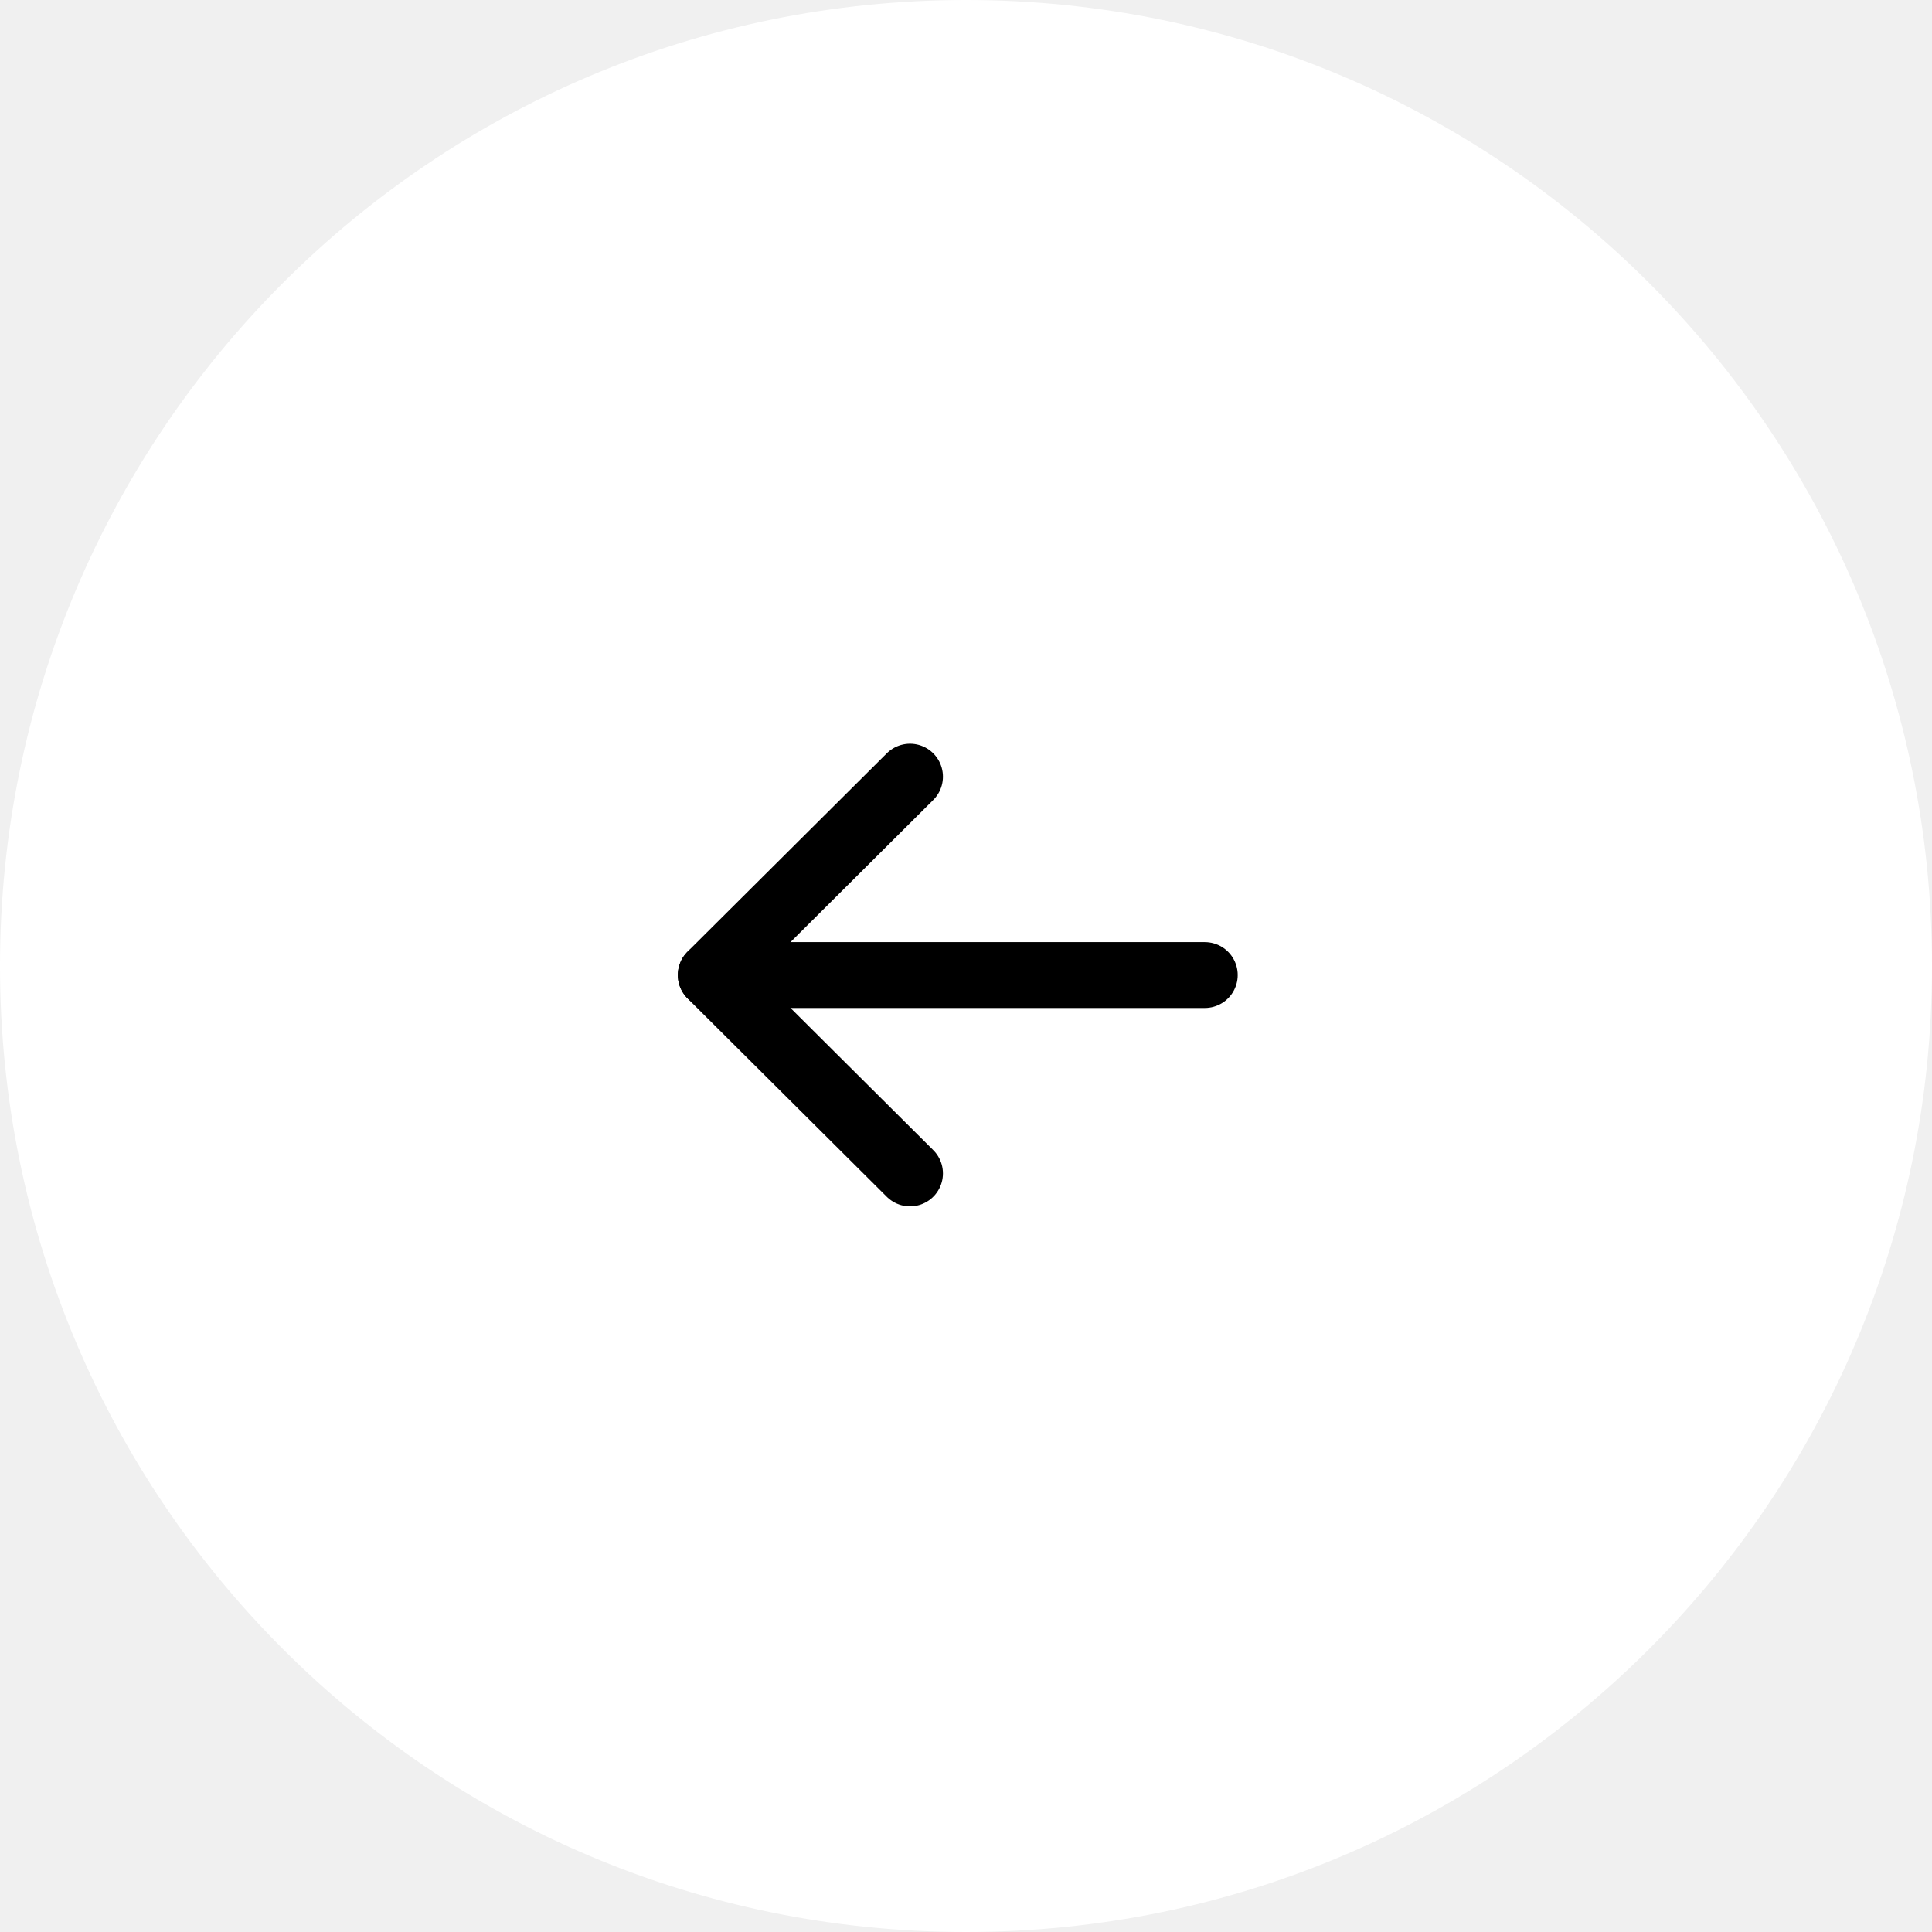
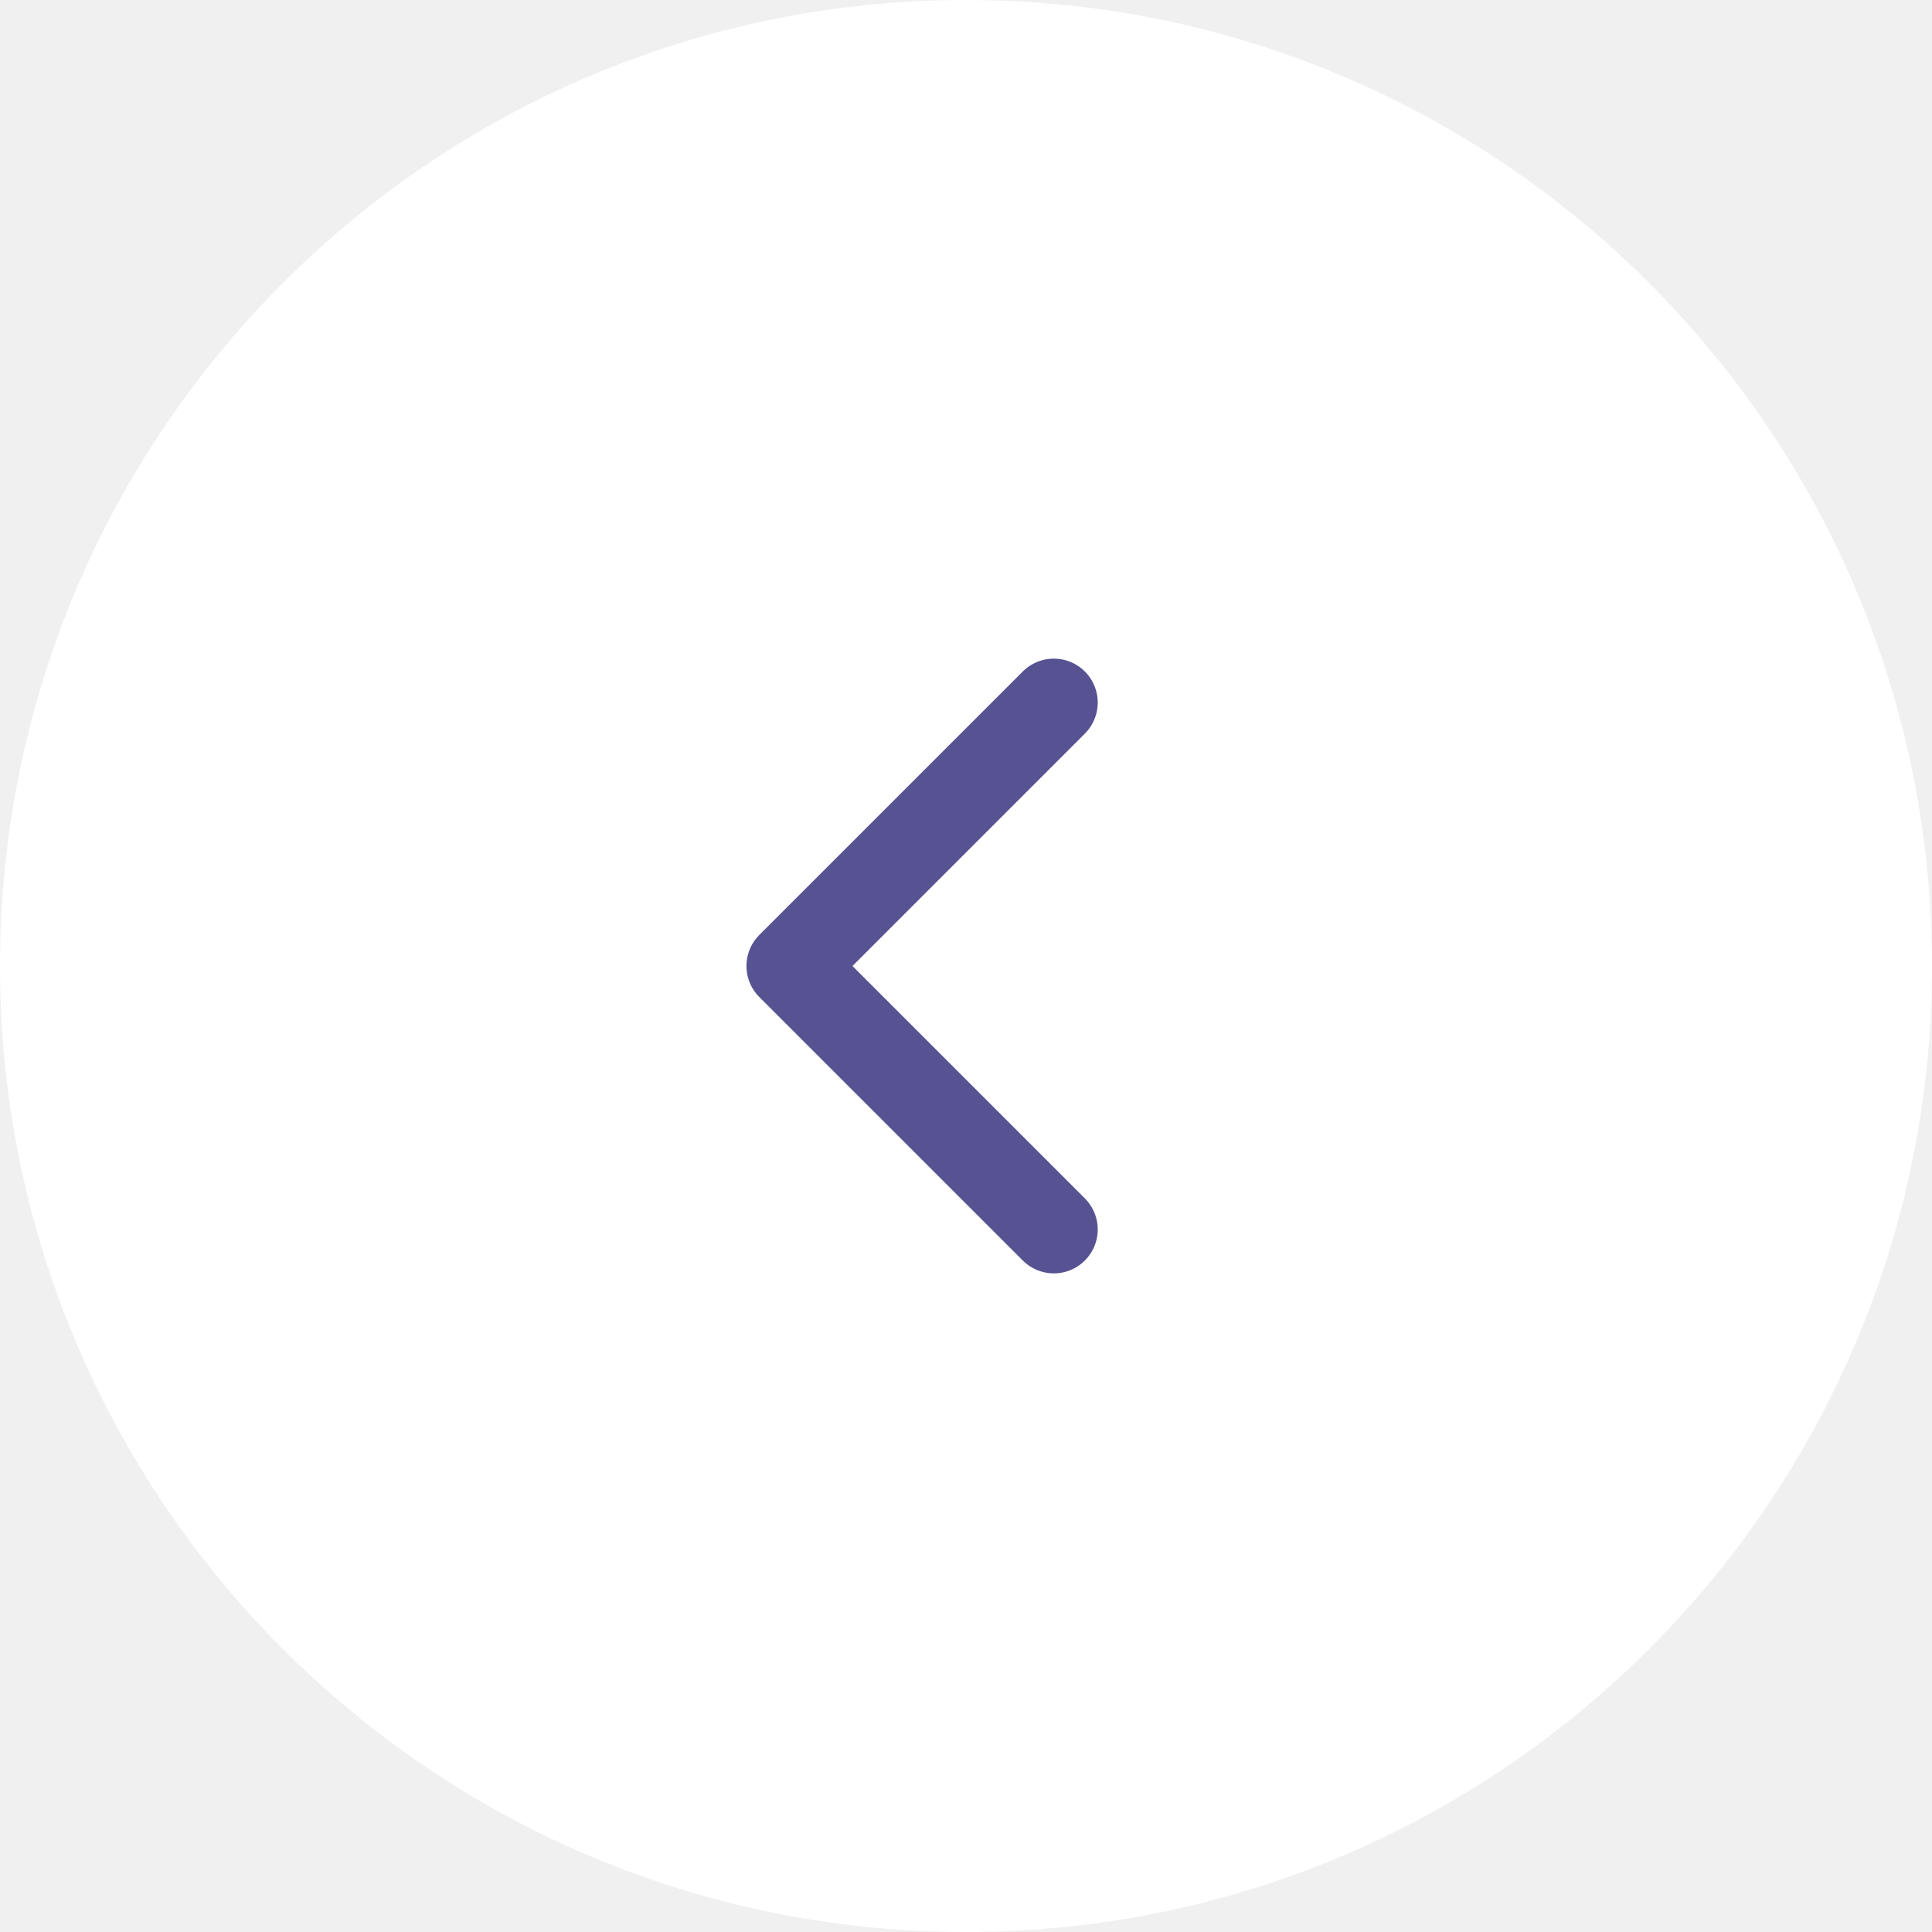
<svg xmlns="http://www.w3.org/2000/svg" width="44" height="44" viewBox="0 0 44 44" fill="none">
  <rect width="44" height="44" rx="22" fill="white" />
-   <path d="M16.188 22.206L27.438 22.206" stroke="black" stroke-width="1.5" stroke-linecap="round" stroke-linejoin="round" />
-   <path d="M20.725 26.724L16.187 22.206L20.725 17.688" stroke="black" stroke-width="1.5" stroke-linecap="round" stroke-linejoin="round" />
+   <path d="M24 28L18 22L24 16" stroke="#575292" stroke-width="2" stroke-linecap="round" stroke-linejoin="round" />
</svg>
